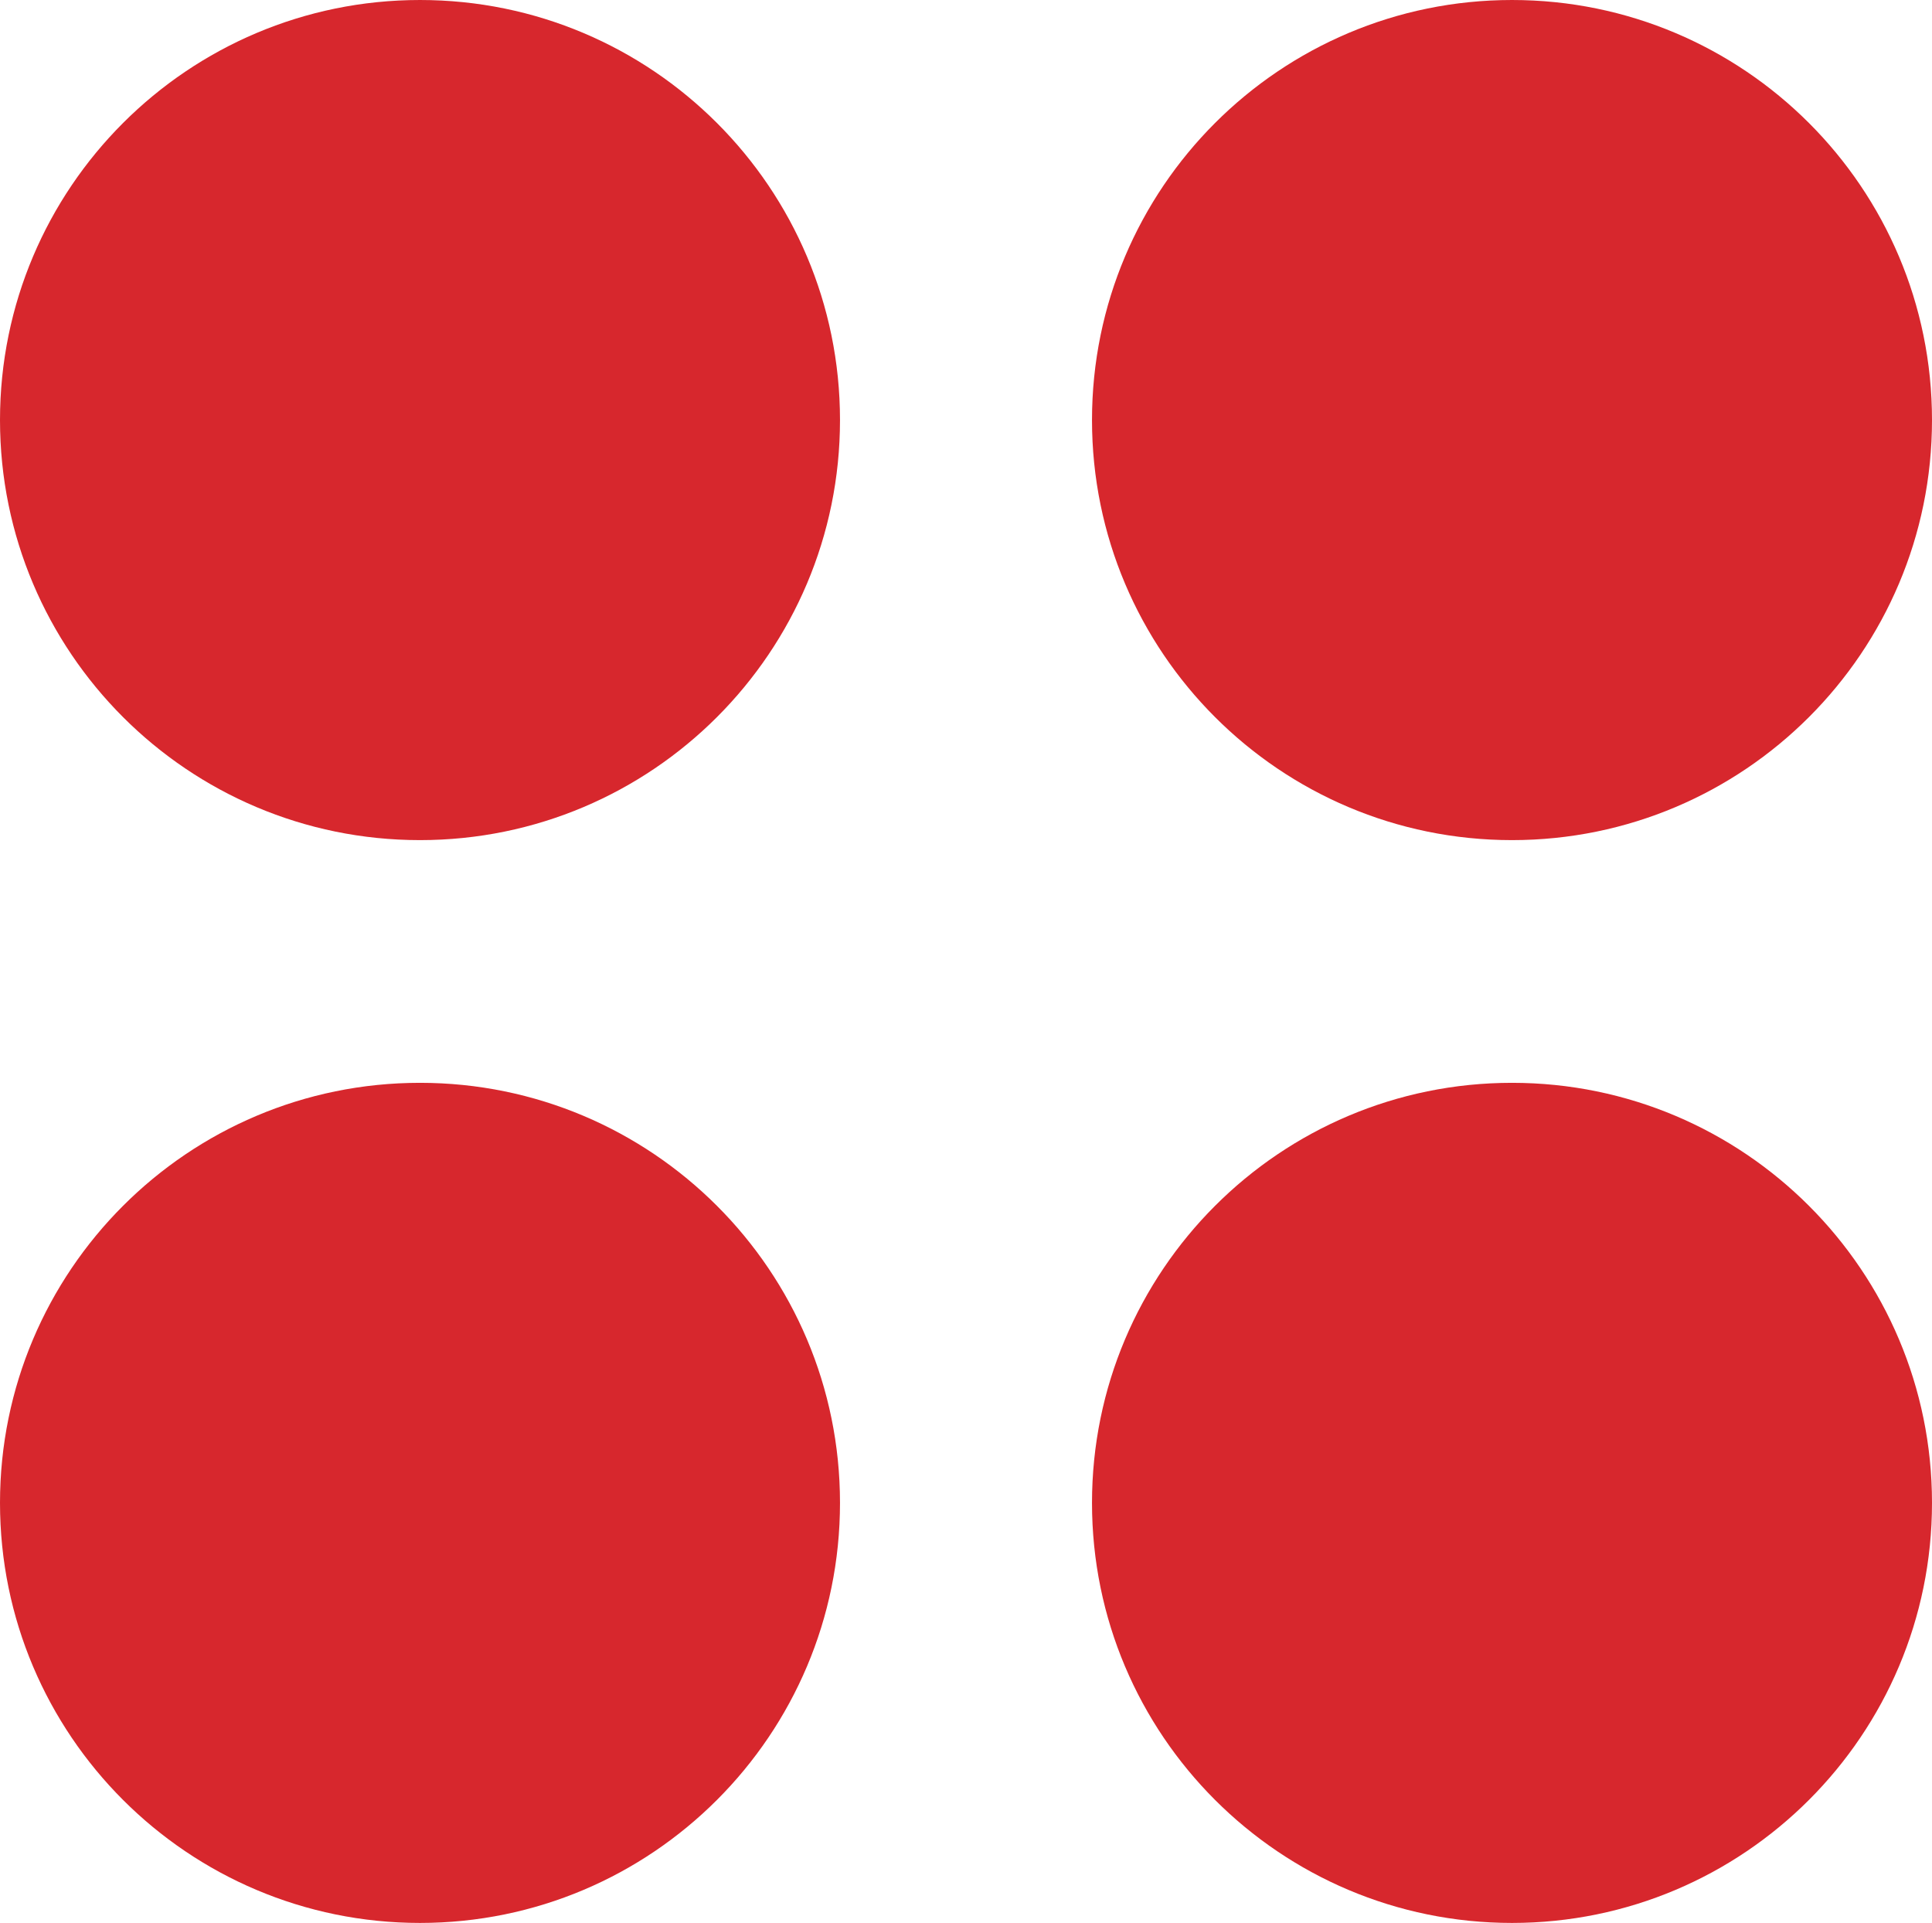
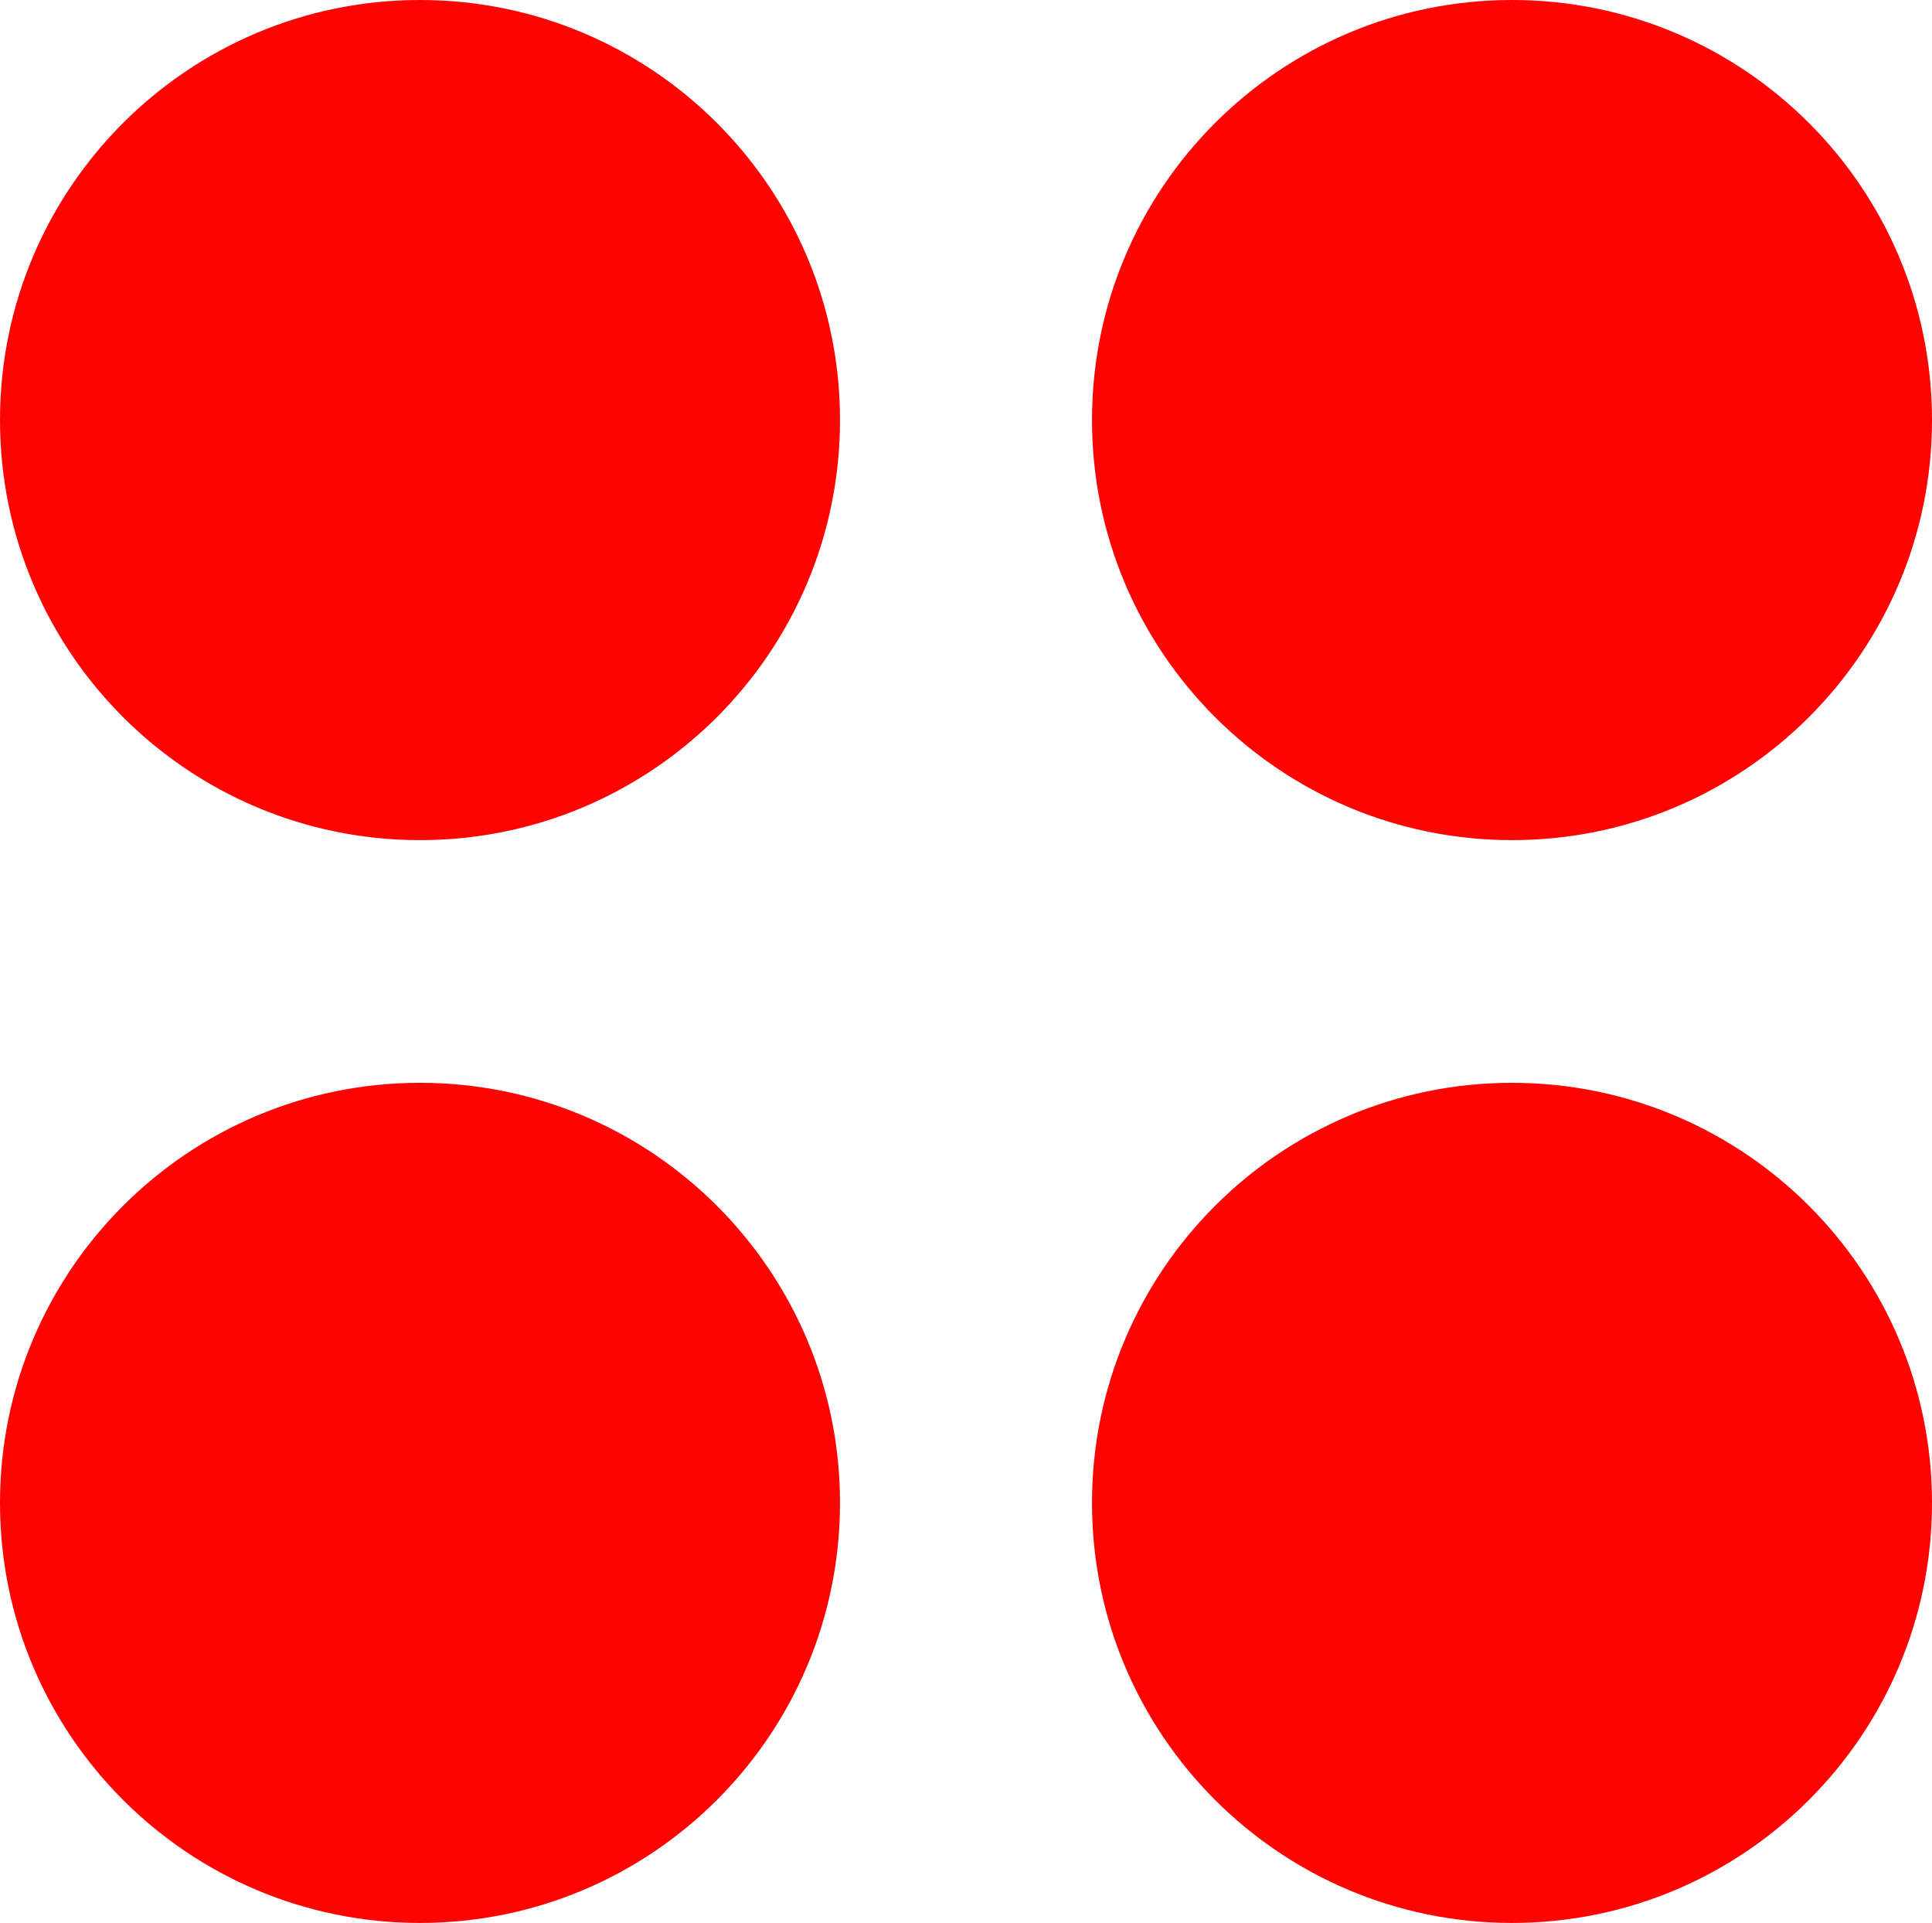
<svg xmlns="http://www.w3.org/2000/svg" width="207" height="206" viewBox="0 0 207 206" fill="none">
-   <circle cx="45" cy="45" r="45" fill="#D7272D" />
-   <circle cx="162" cy="45" r="45" fill="#D7272D" />
-   <circle cx="45" cy="161" r="45" fill="#D7272D" />
-   <circle cx="162" cy="161" r="45" fill="#D7272D" />
+   <circle cx="45" cy="45" r="45" fill="#FF0303" />
+   <circle cx="162" cy="45" r="45" fill="#FF0303" />
+   <circle cx="45" cy="161" r="45" fill="#FF0303" />
+   <circle cx="162" cy="161" r="45" fill="#FF0303" />
</svg>
